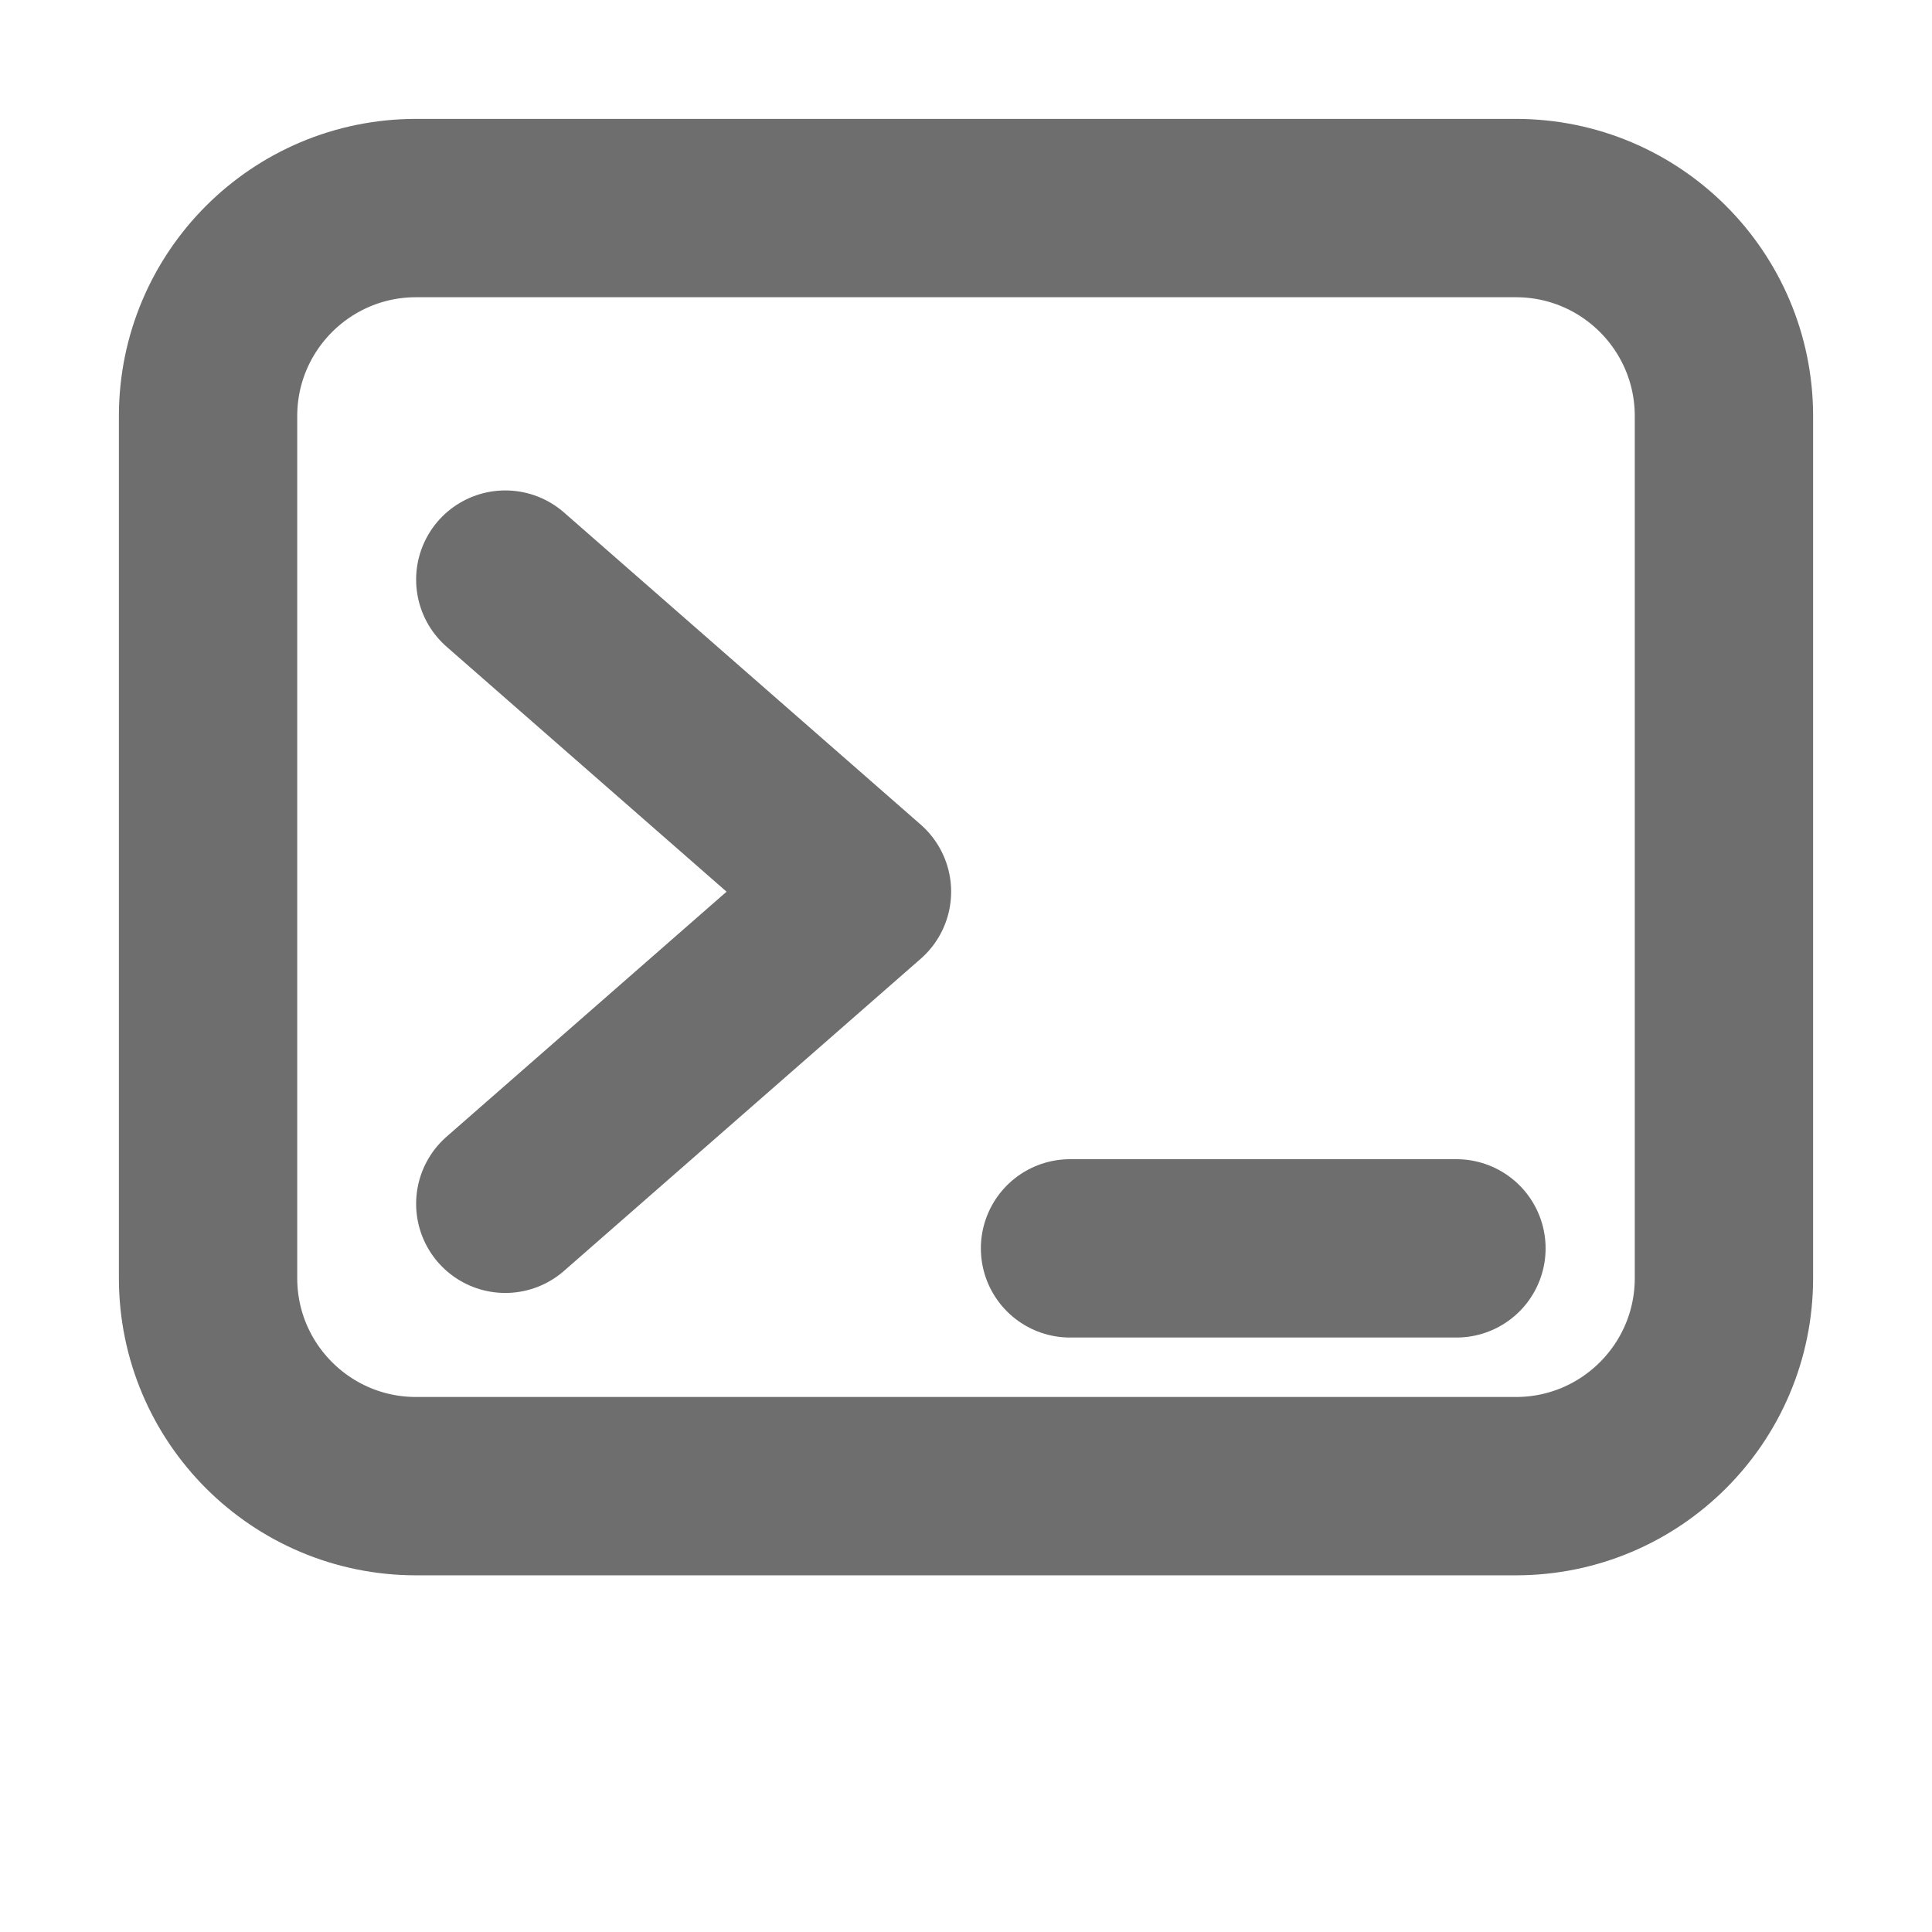
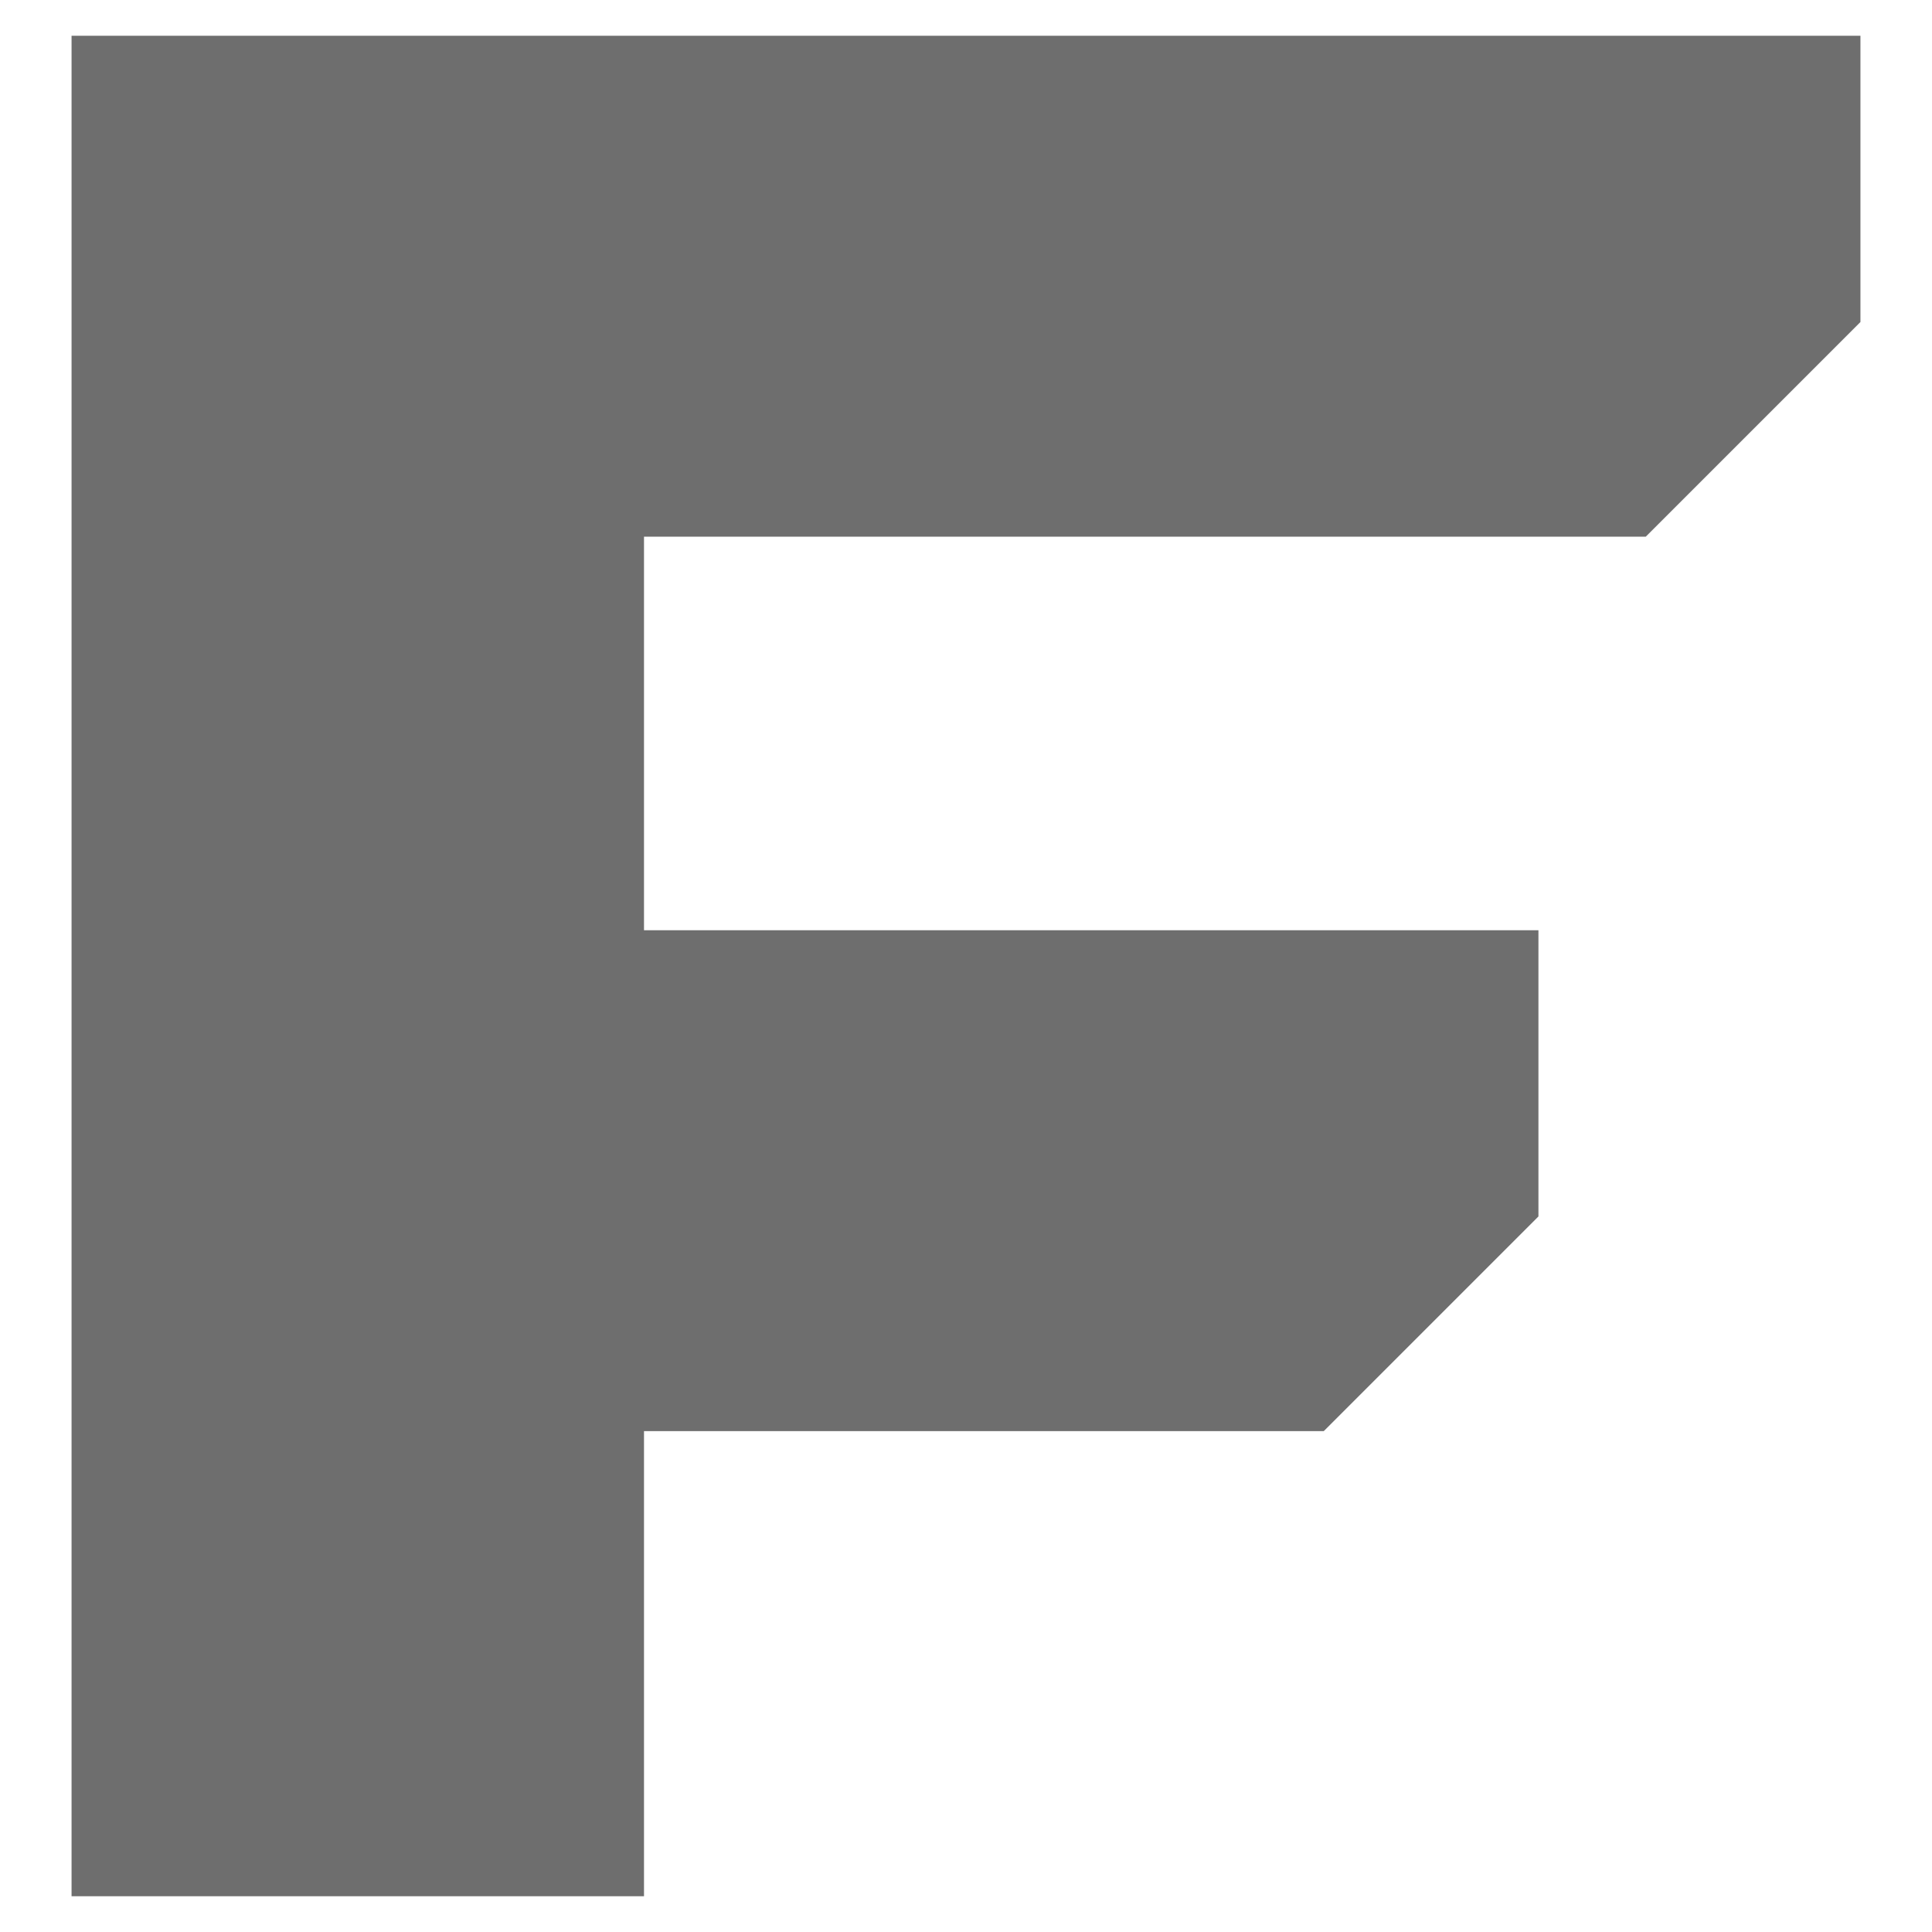
- <svg xmlns="http://www.w3.org/2000/svg" width="13" height="13" viewBox="0 0 13 13">
-   <rect x="1.4" y="1.4" width="10.2" height="8.6" rx="1.4" fill="none" stroke="#6E6E6E" stroke-width="1.2" />
-   <path d="M3.4 3.9l2.4 2.1-2.4 2.1" fill="none" stroke="#6E6E6E" stroke-width="1.2" stroke-linecap="round" stroke-linejoin="round" />
-   <path d="M7.2 8.4h2.6" fill="none" stroke="#6E6E6E" stroke-width="1.2" stroke-linecap="round" />
+ <svg xmlns="http://www.w3.org/2000/svg" width="16" height="16" viewBox="-1 -1 52 54" role="img" aria-label="Faktor">
+   <path fill="#6E6E6E" d="M0 52 L0 0 L50 0 L50 8 L44 14 L16 14 L16 25 L41 25 L41 33 L35 39 L16 39 L16 52 Z" />
</svg>
